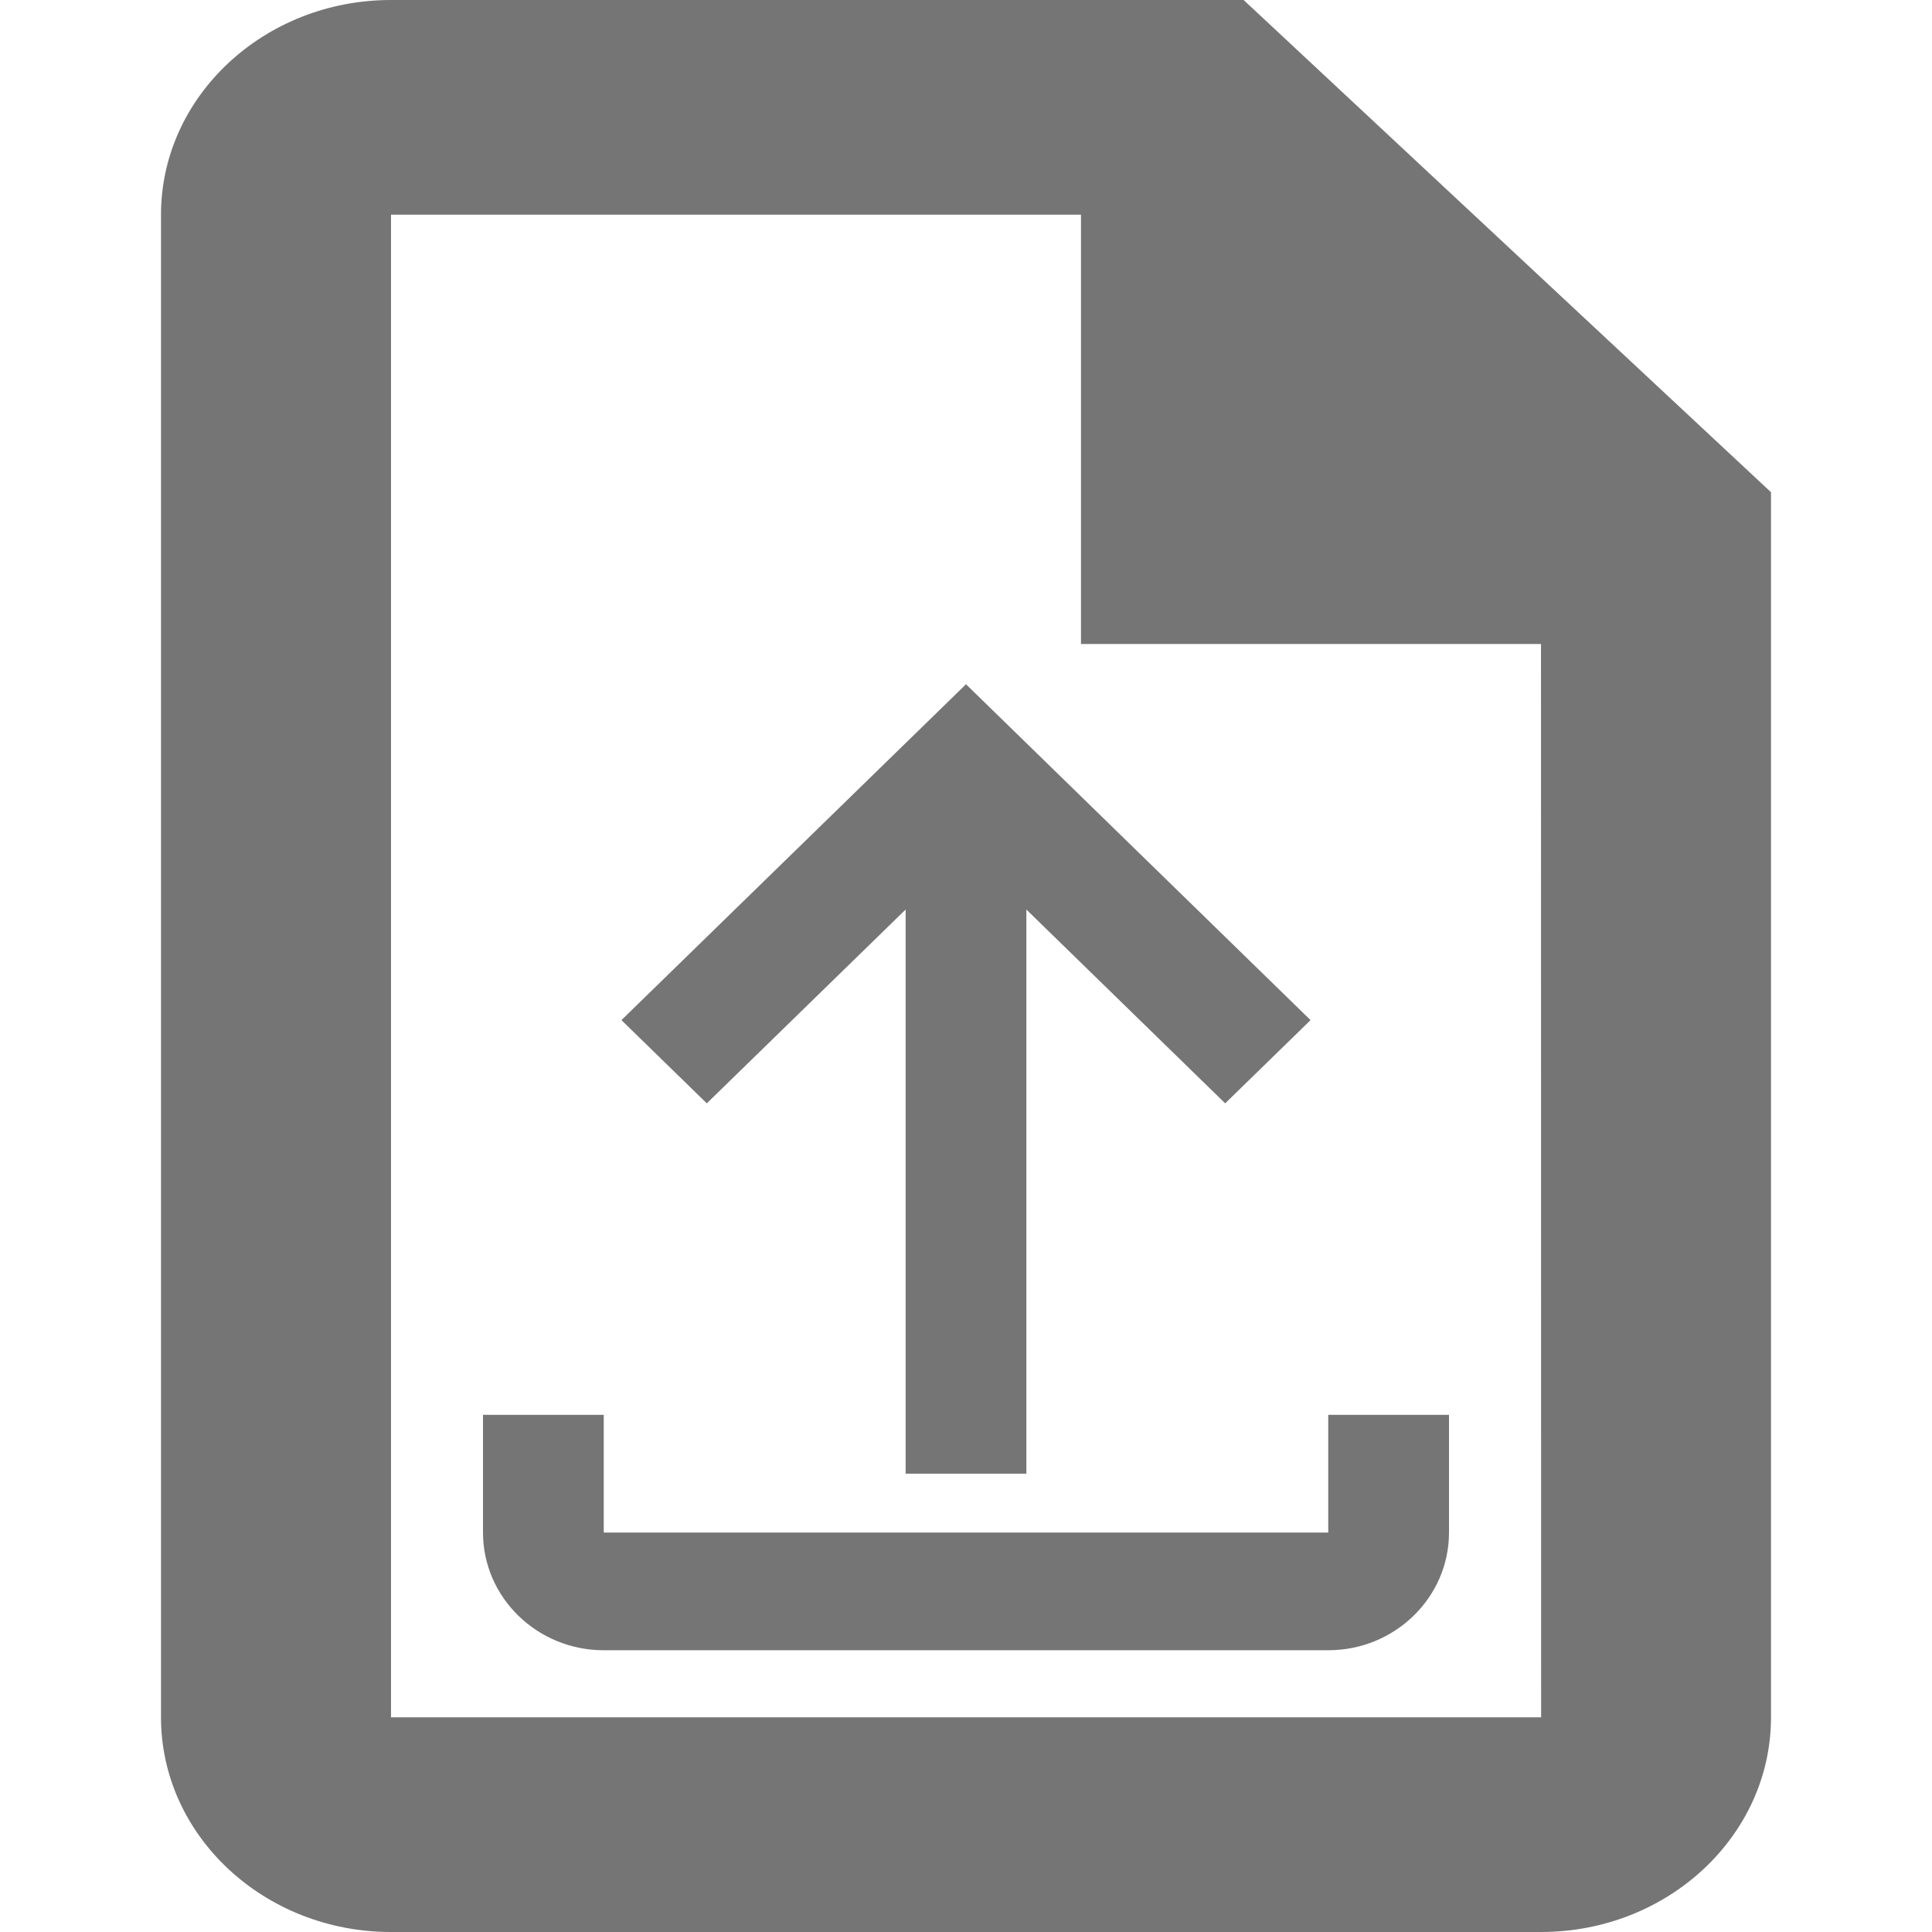
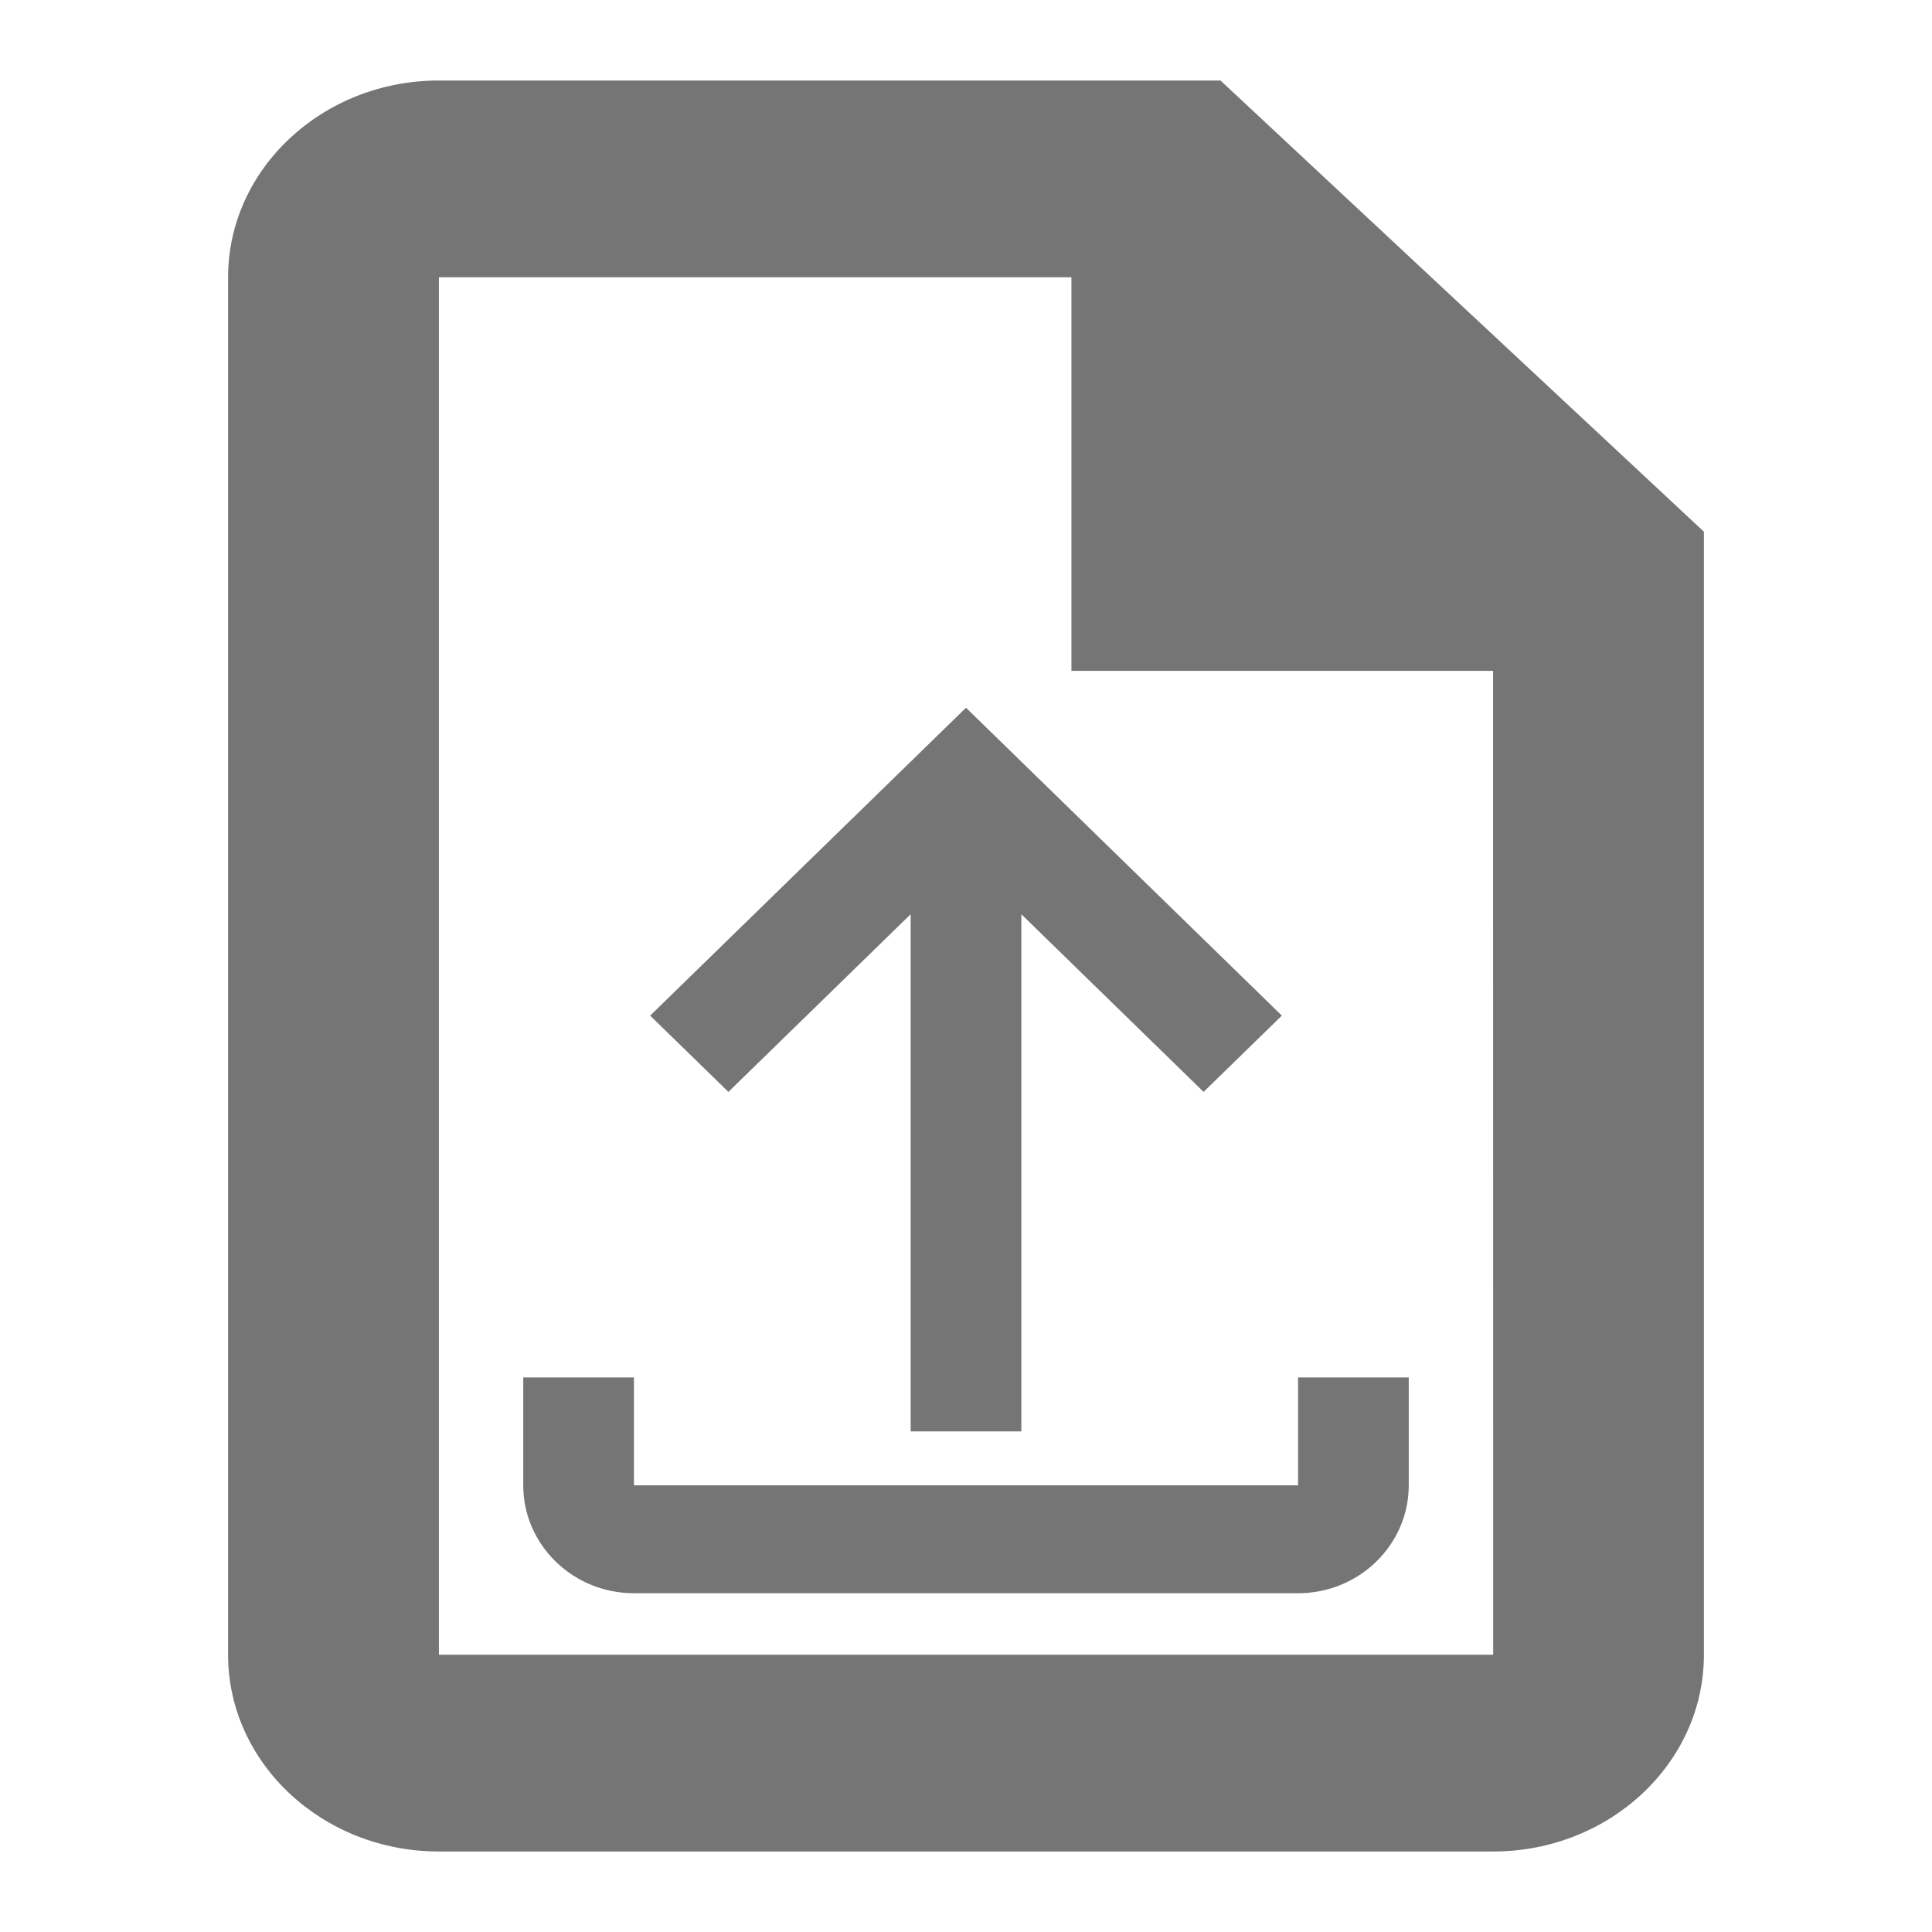
<svg xmlns="http://www.w3.org/2000/svg" width="100%" height="100%" viewBox="0 0 24 24" version="1.1" xml:space="preserve" style="fill-rule:evenodd;clip-rule:evenodd;stroke-linejoin:round;stroke-miterlimit:1.414;">
-   <g id="Line_Icons" transform="matrix(0.8125,0,0,0.792007,2.25,1.07506)">
+   <g id="Line_Icons" transform="matrix(0.74479,0,0,0.726005,3.06252,1.98549)">
    <g transform="matrix(1.75824,0,0,1.68349,-14.3736,-1.35738)">
      <path d="M17.414,0L10,0C8.897,0 8,0.898 8,2L8,16C8,17.103 8.897,18 10,18L20,18C21.103,18 22,17.103 22,16L22,4.586L17.414,0ZM20.001,16L10,16L10,2L16,2L16,6L20,6L20.001,16Z" style="fill:rgb(117,117,117);fill-rule:nonzero;" />
    </g>
    <g transform="matrix(0.923077,0,0,0.923077,0.923077,1.88663)">
      <g transform="matrix(1,0,0,1,0,5.52523)">
        <path d="M11,6.415L11,16.001L13,16.001L13,6.415L16.293,9.708L17.707,8.294L12,2.587L6.293,8.294L7.707,9.708L11,6.415Z" style="fill:rgb(117,117,117);fill-rule:nonzero;" />
      </g>
      <g transform="matrix(1,0,0,1,0,2.52523)">
        <path d="M18,18.001L18,20.001L6,20.001L6,18.001L4,18.001L4,20.001C4,21.103 4.896,22.001 6,22.001L18,22.001C19.104,22.001 20,21.103 20,20.001L20,18.001L18,18.001Z" style="fill:rgb(117,117,117);fill-rule:nonzero;" />
      </g>
    </g>
  </g>
</svg>
